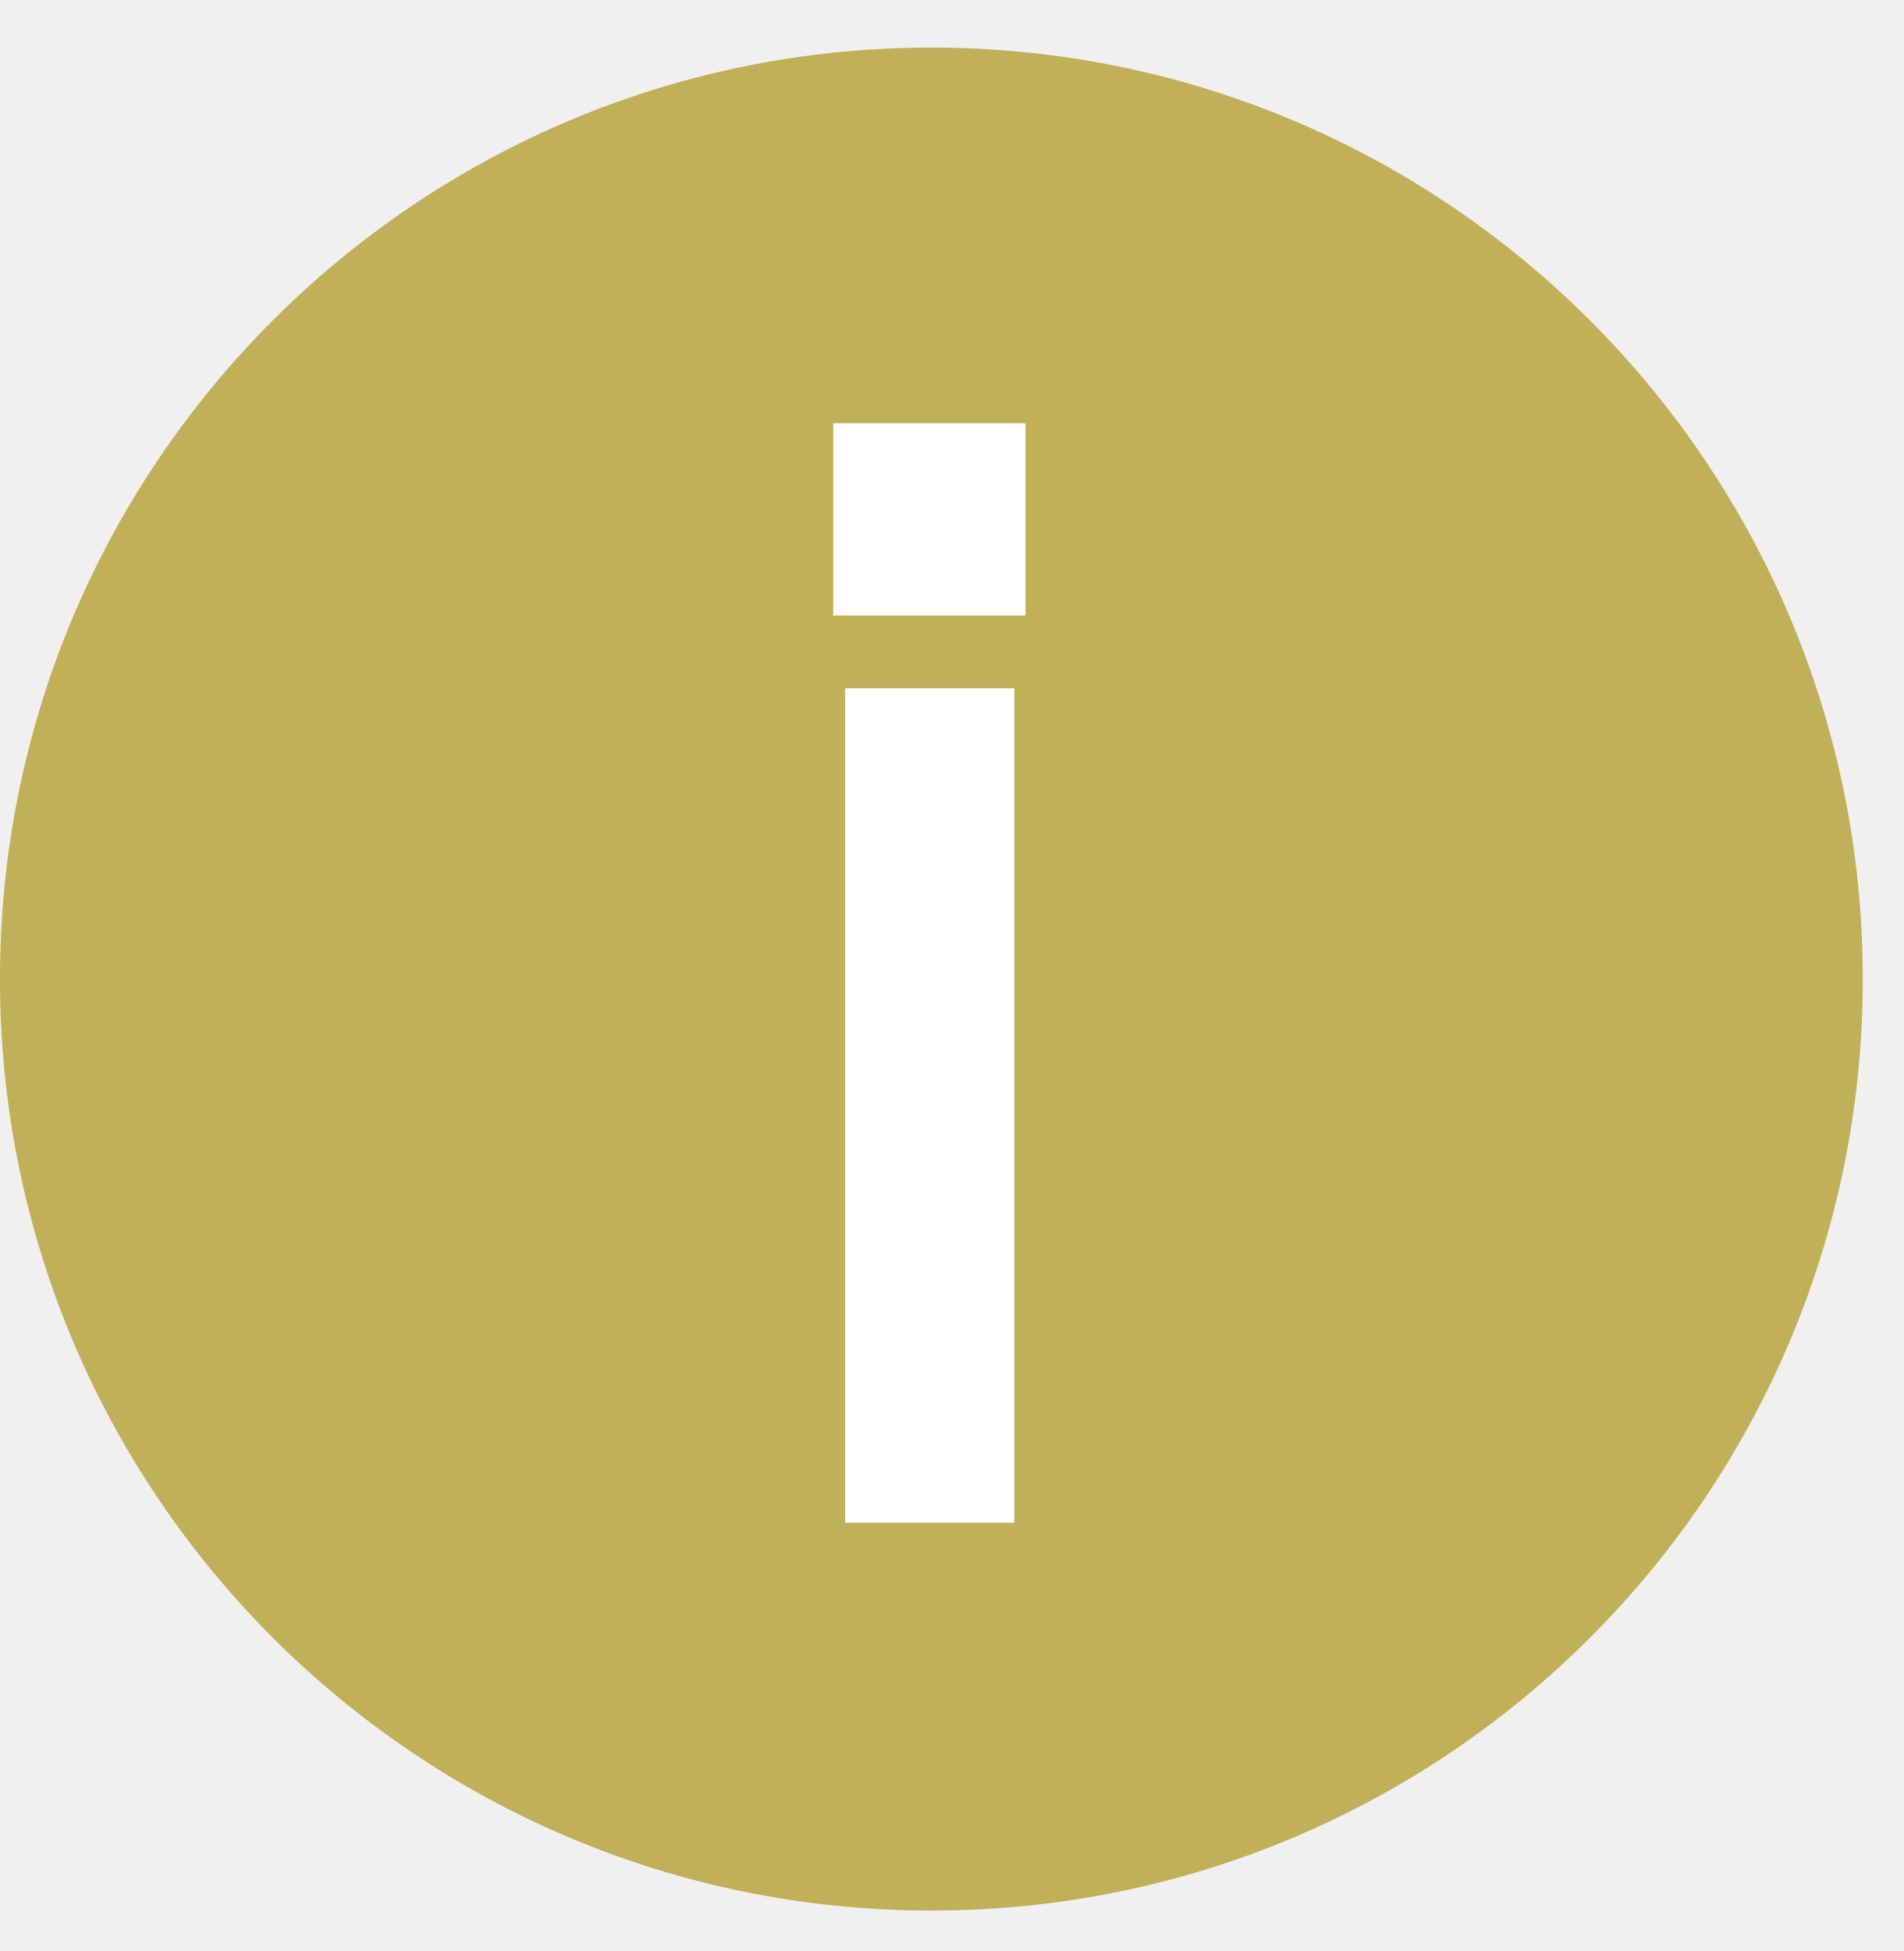
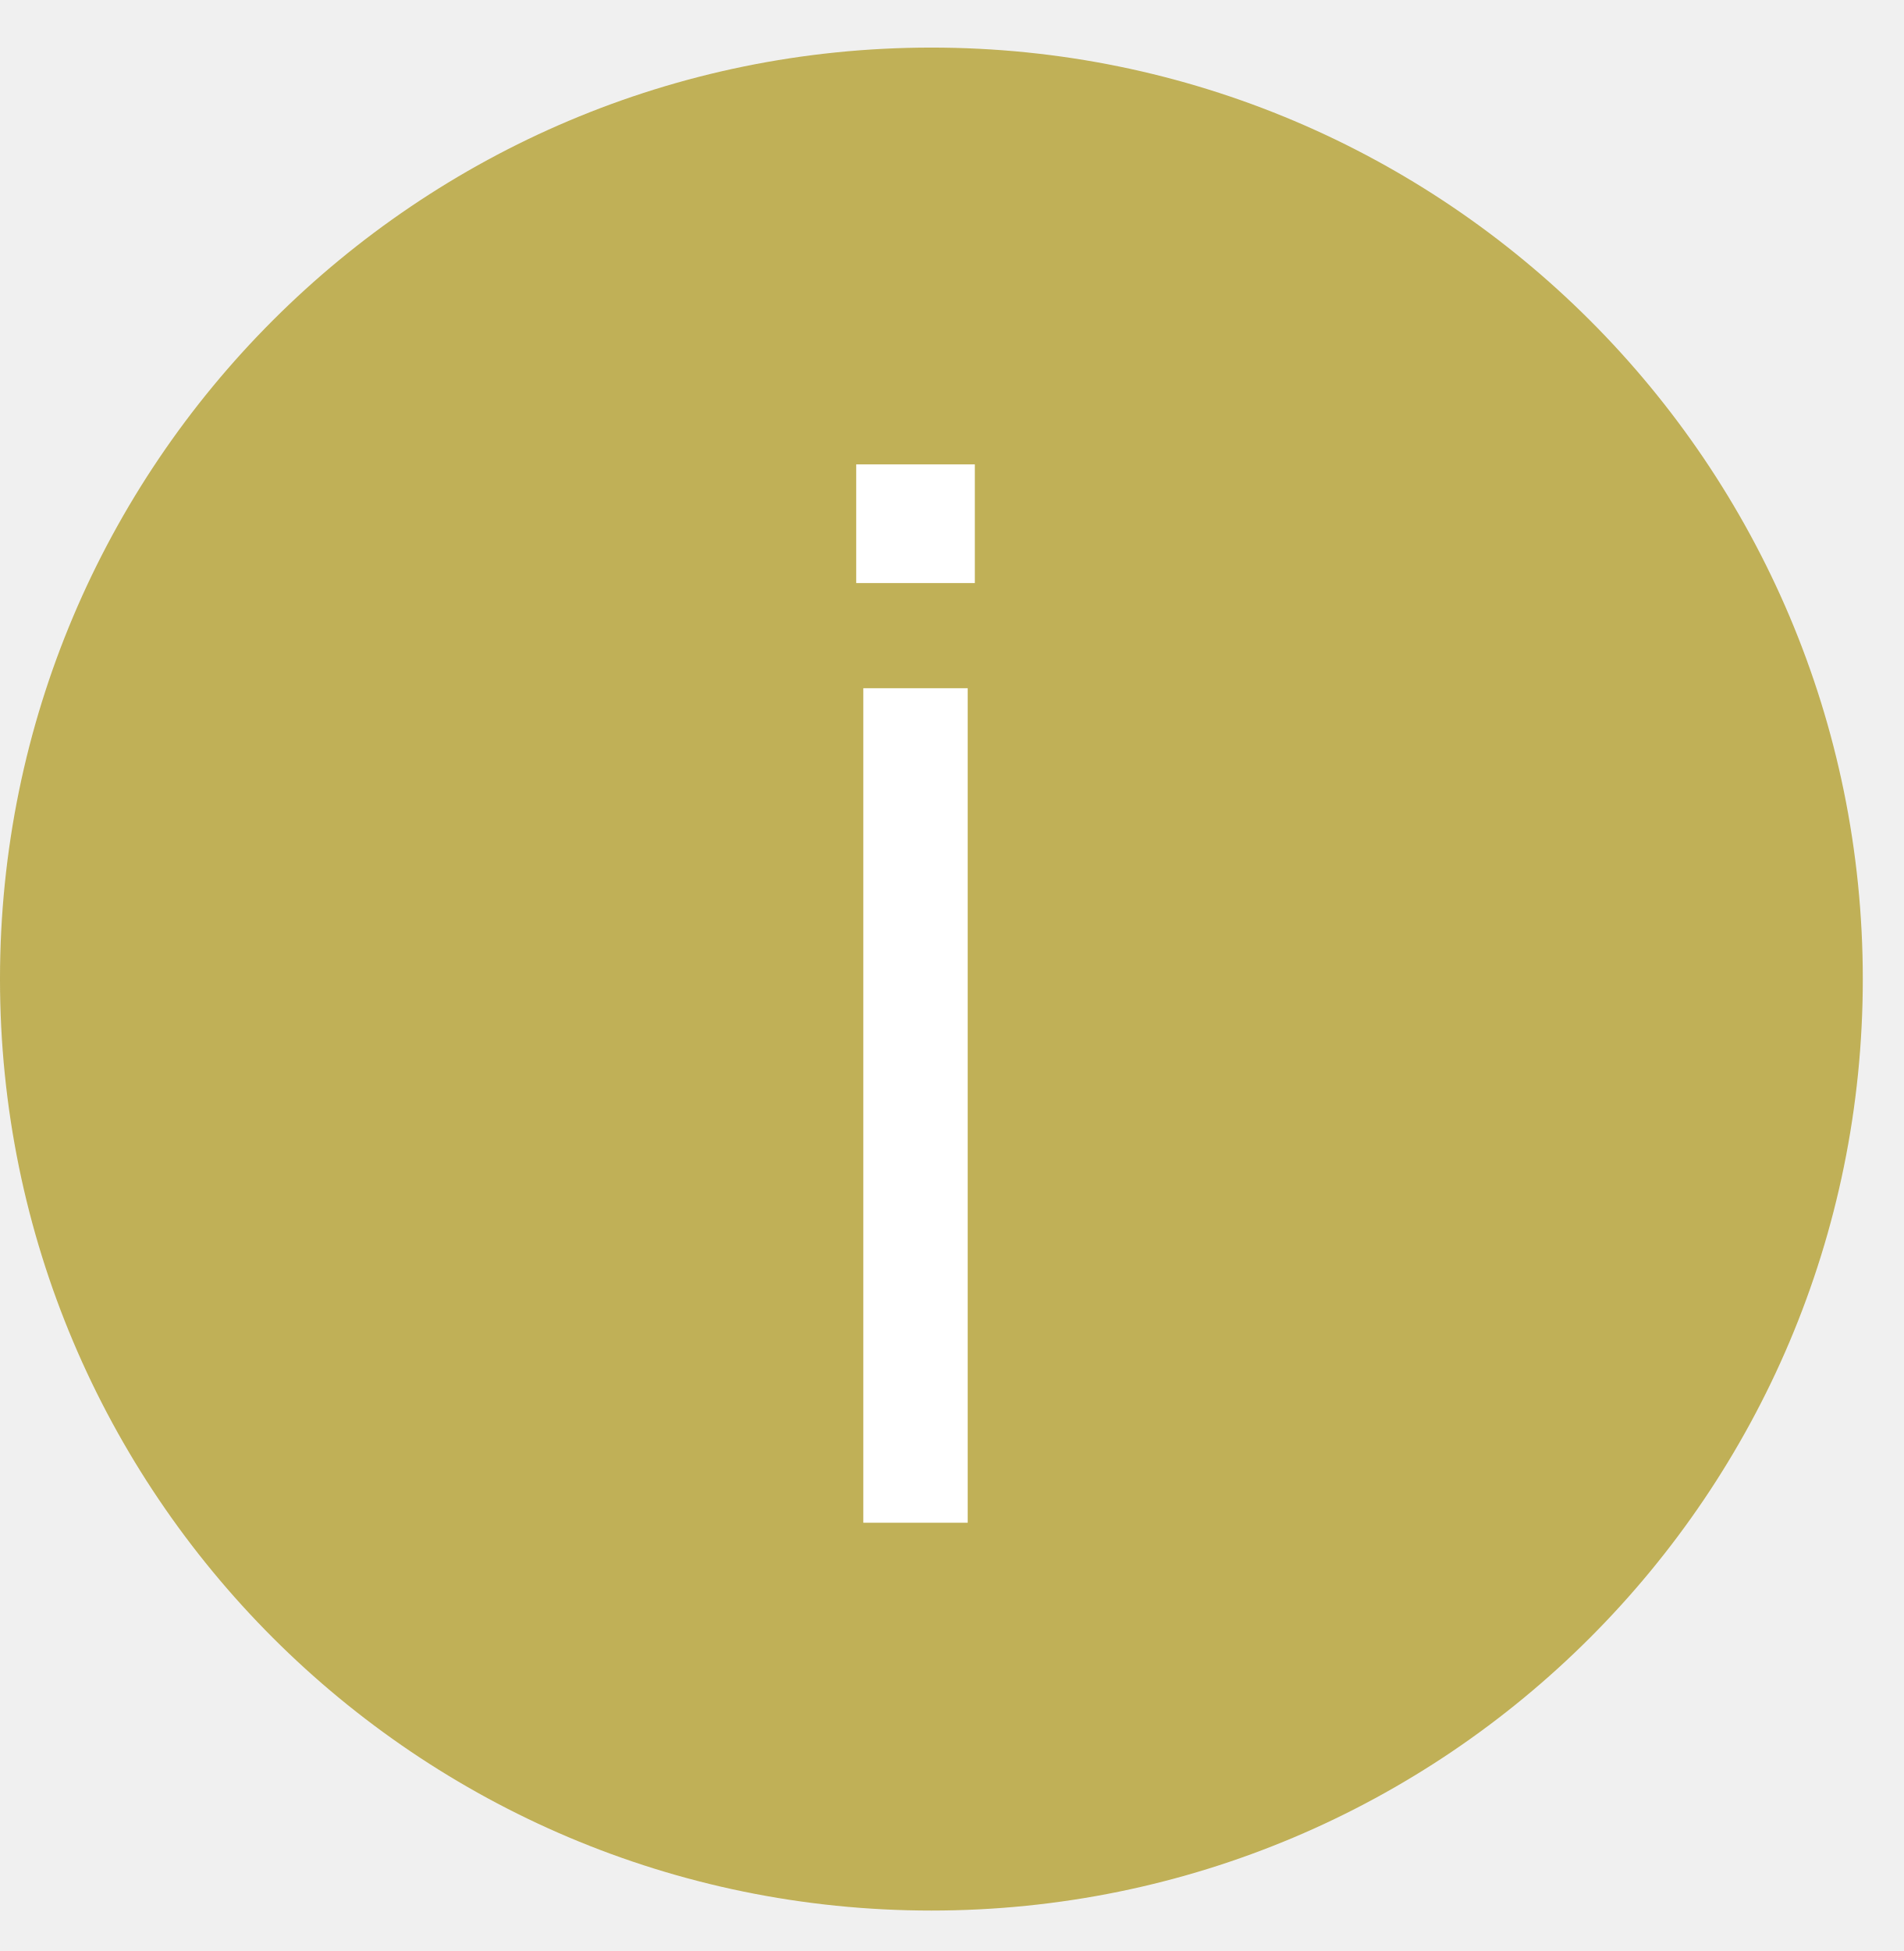
<svg xmlns="http://www.w3.org/2000/svg" width="40" height="41" viewBox="0 0 40 41" fill="none">
  <circle cx="19.575" cy="20.575" r="19.575" fill="#AC9416" fill-opacity="0.7" />
-   <path d="M17.762 32V14.463H21.319V32H17.762ZM17.513 12.934V8.895H21.552V12.934H17.513Z" fill="white" />
+   <path d="M17.995 12.253V9.759H20.488V12.253H17.995ZM18.144 32V14.463H20.338V32H18.144Z" fill="white" />
</svg>
